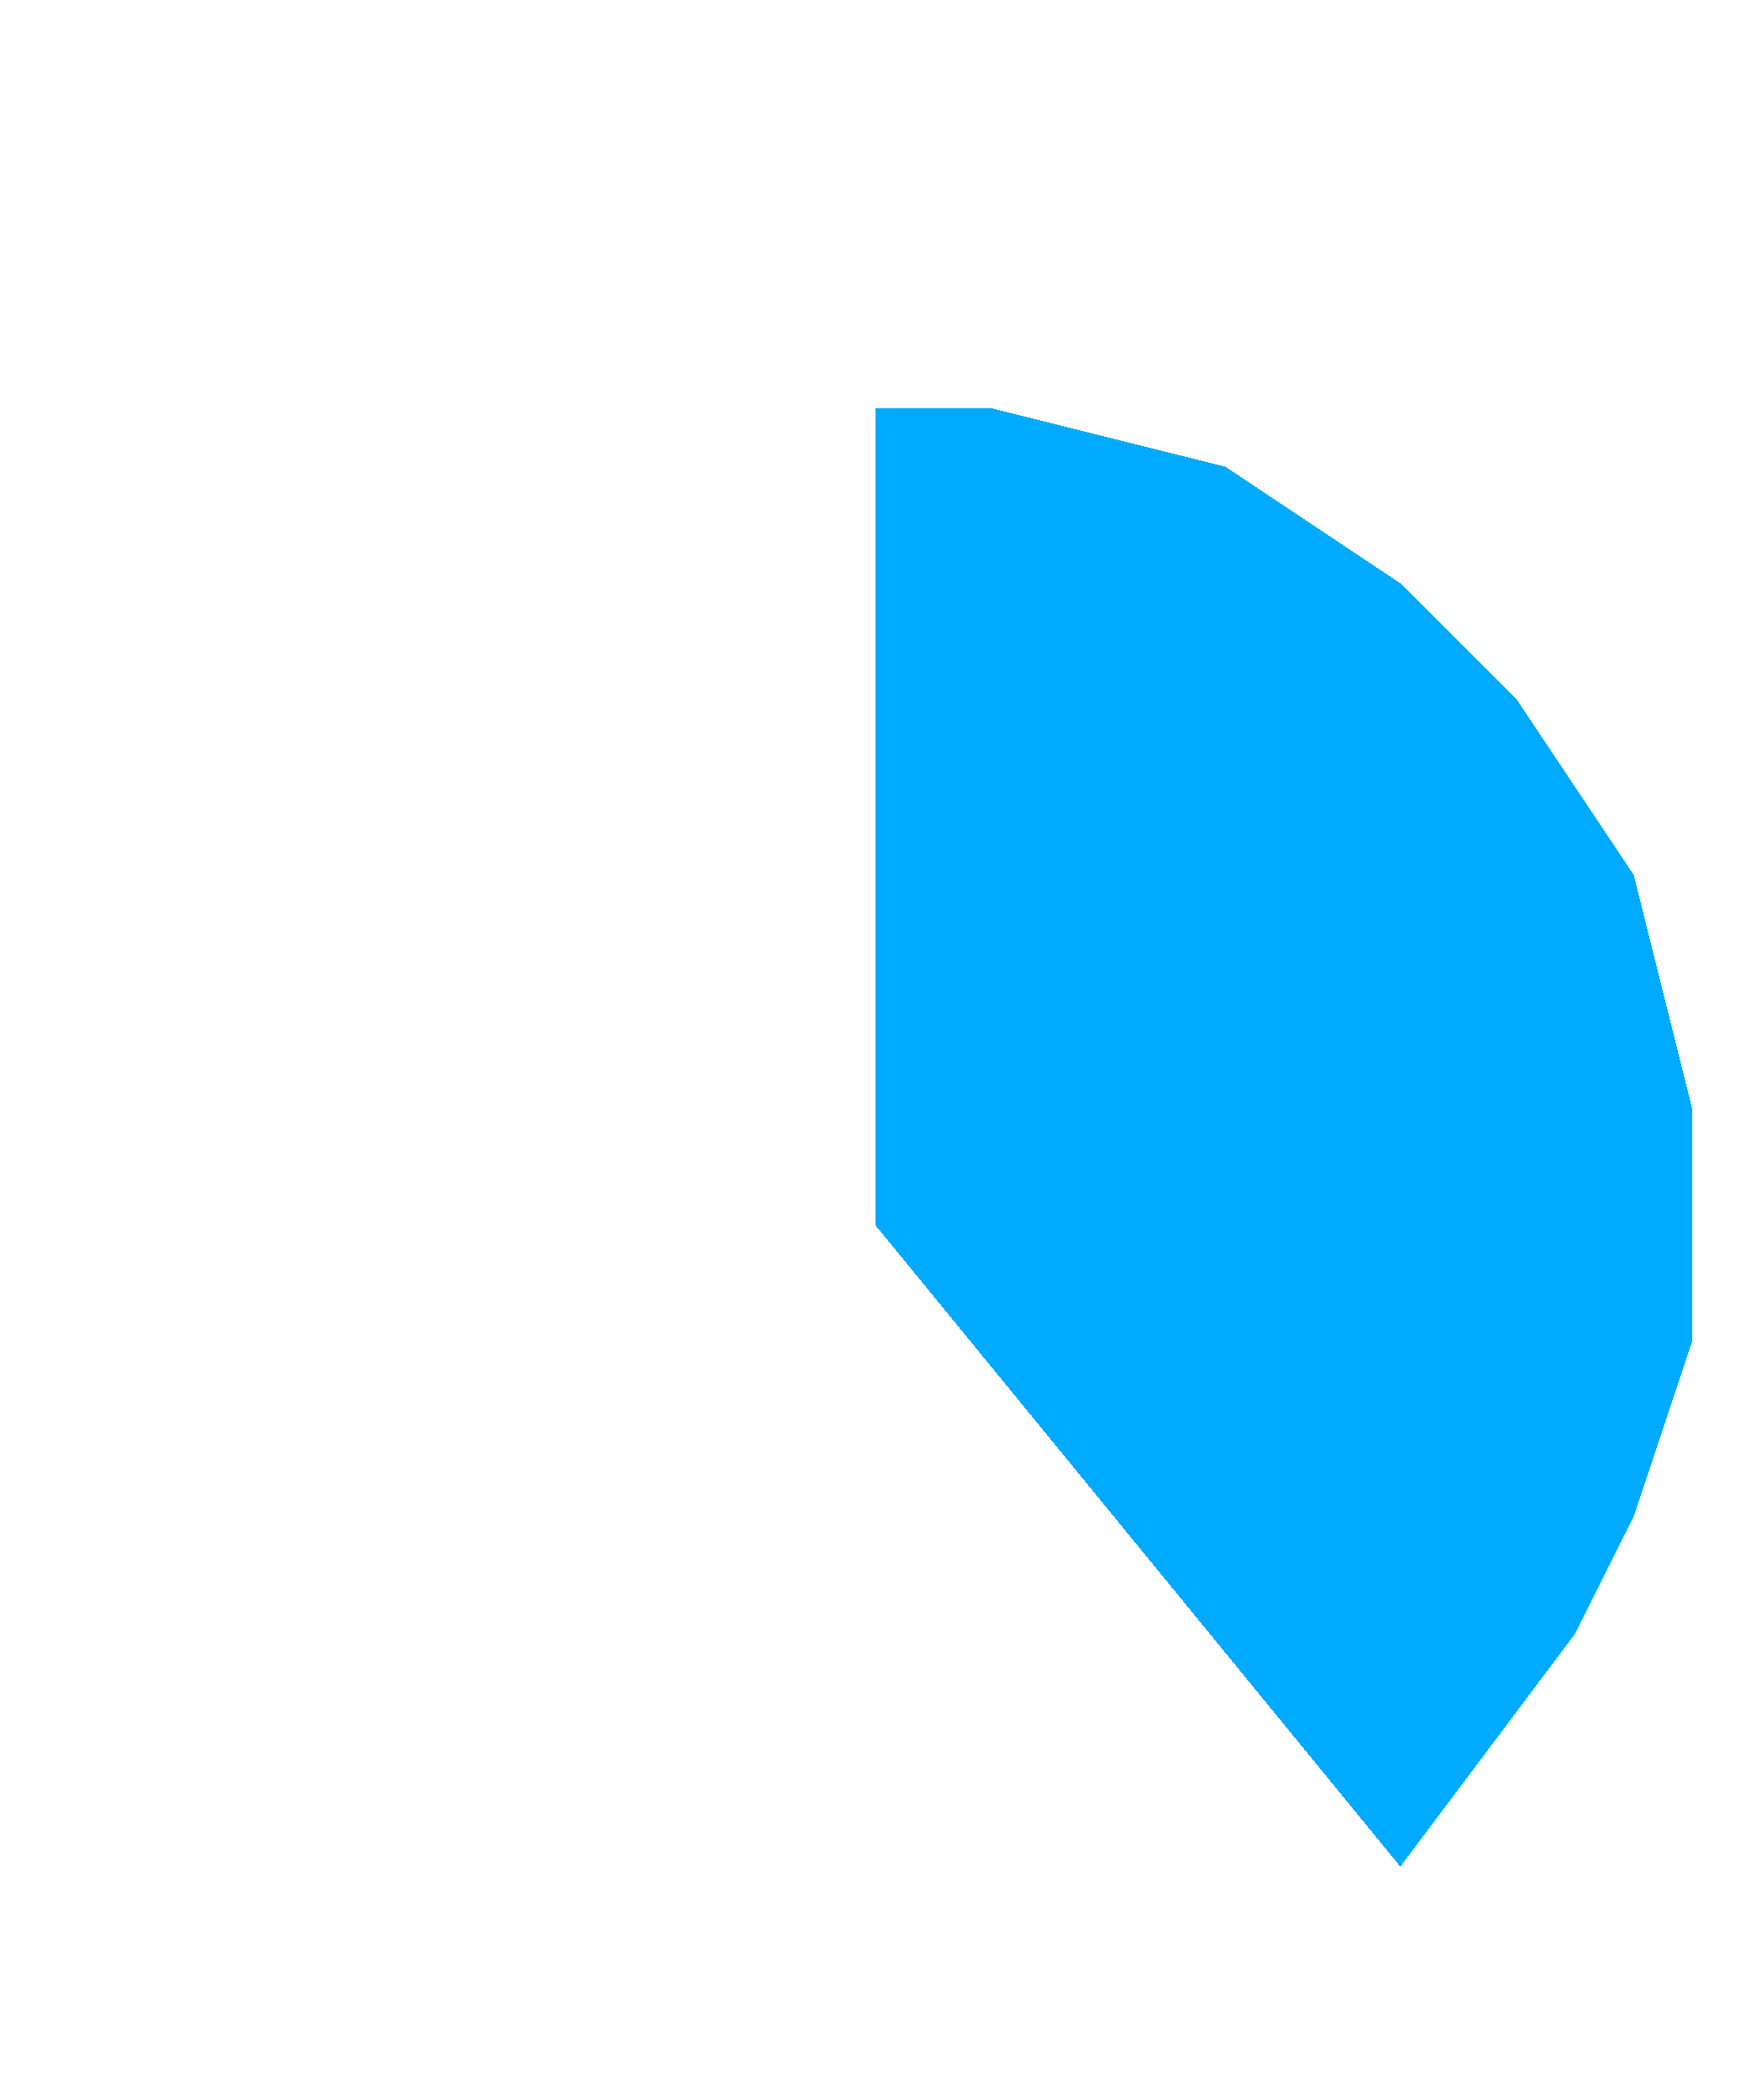
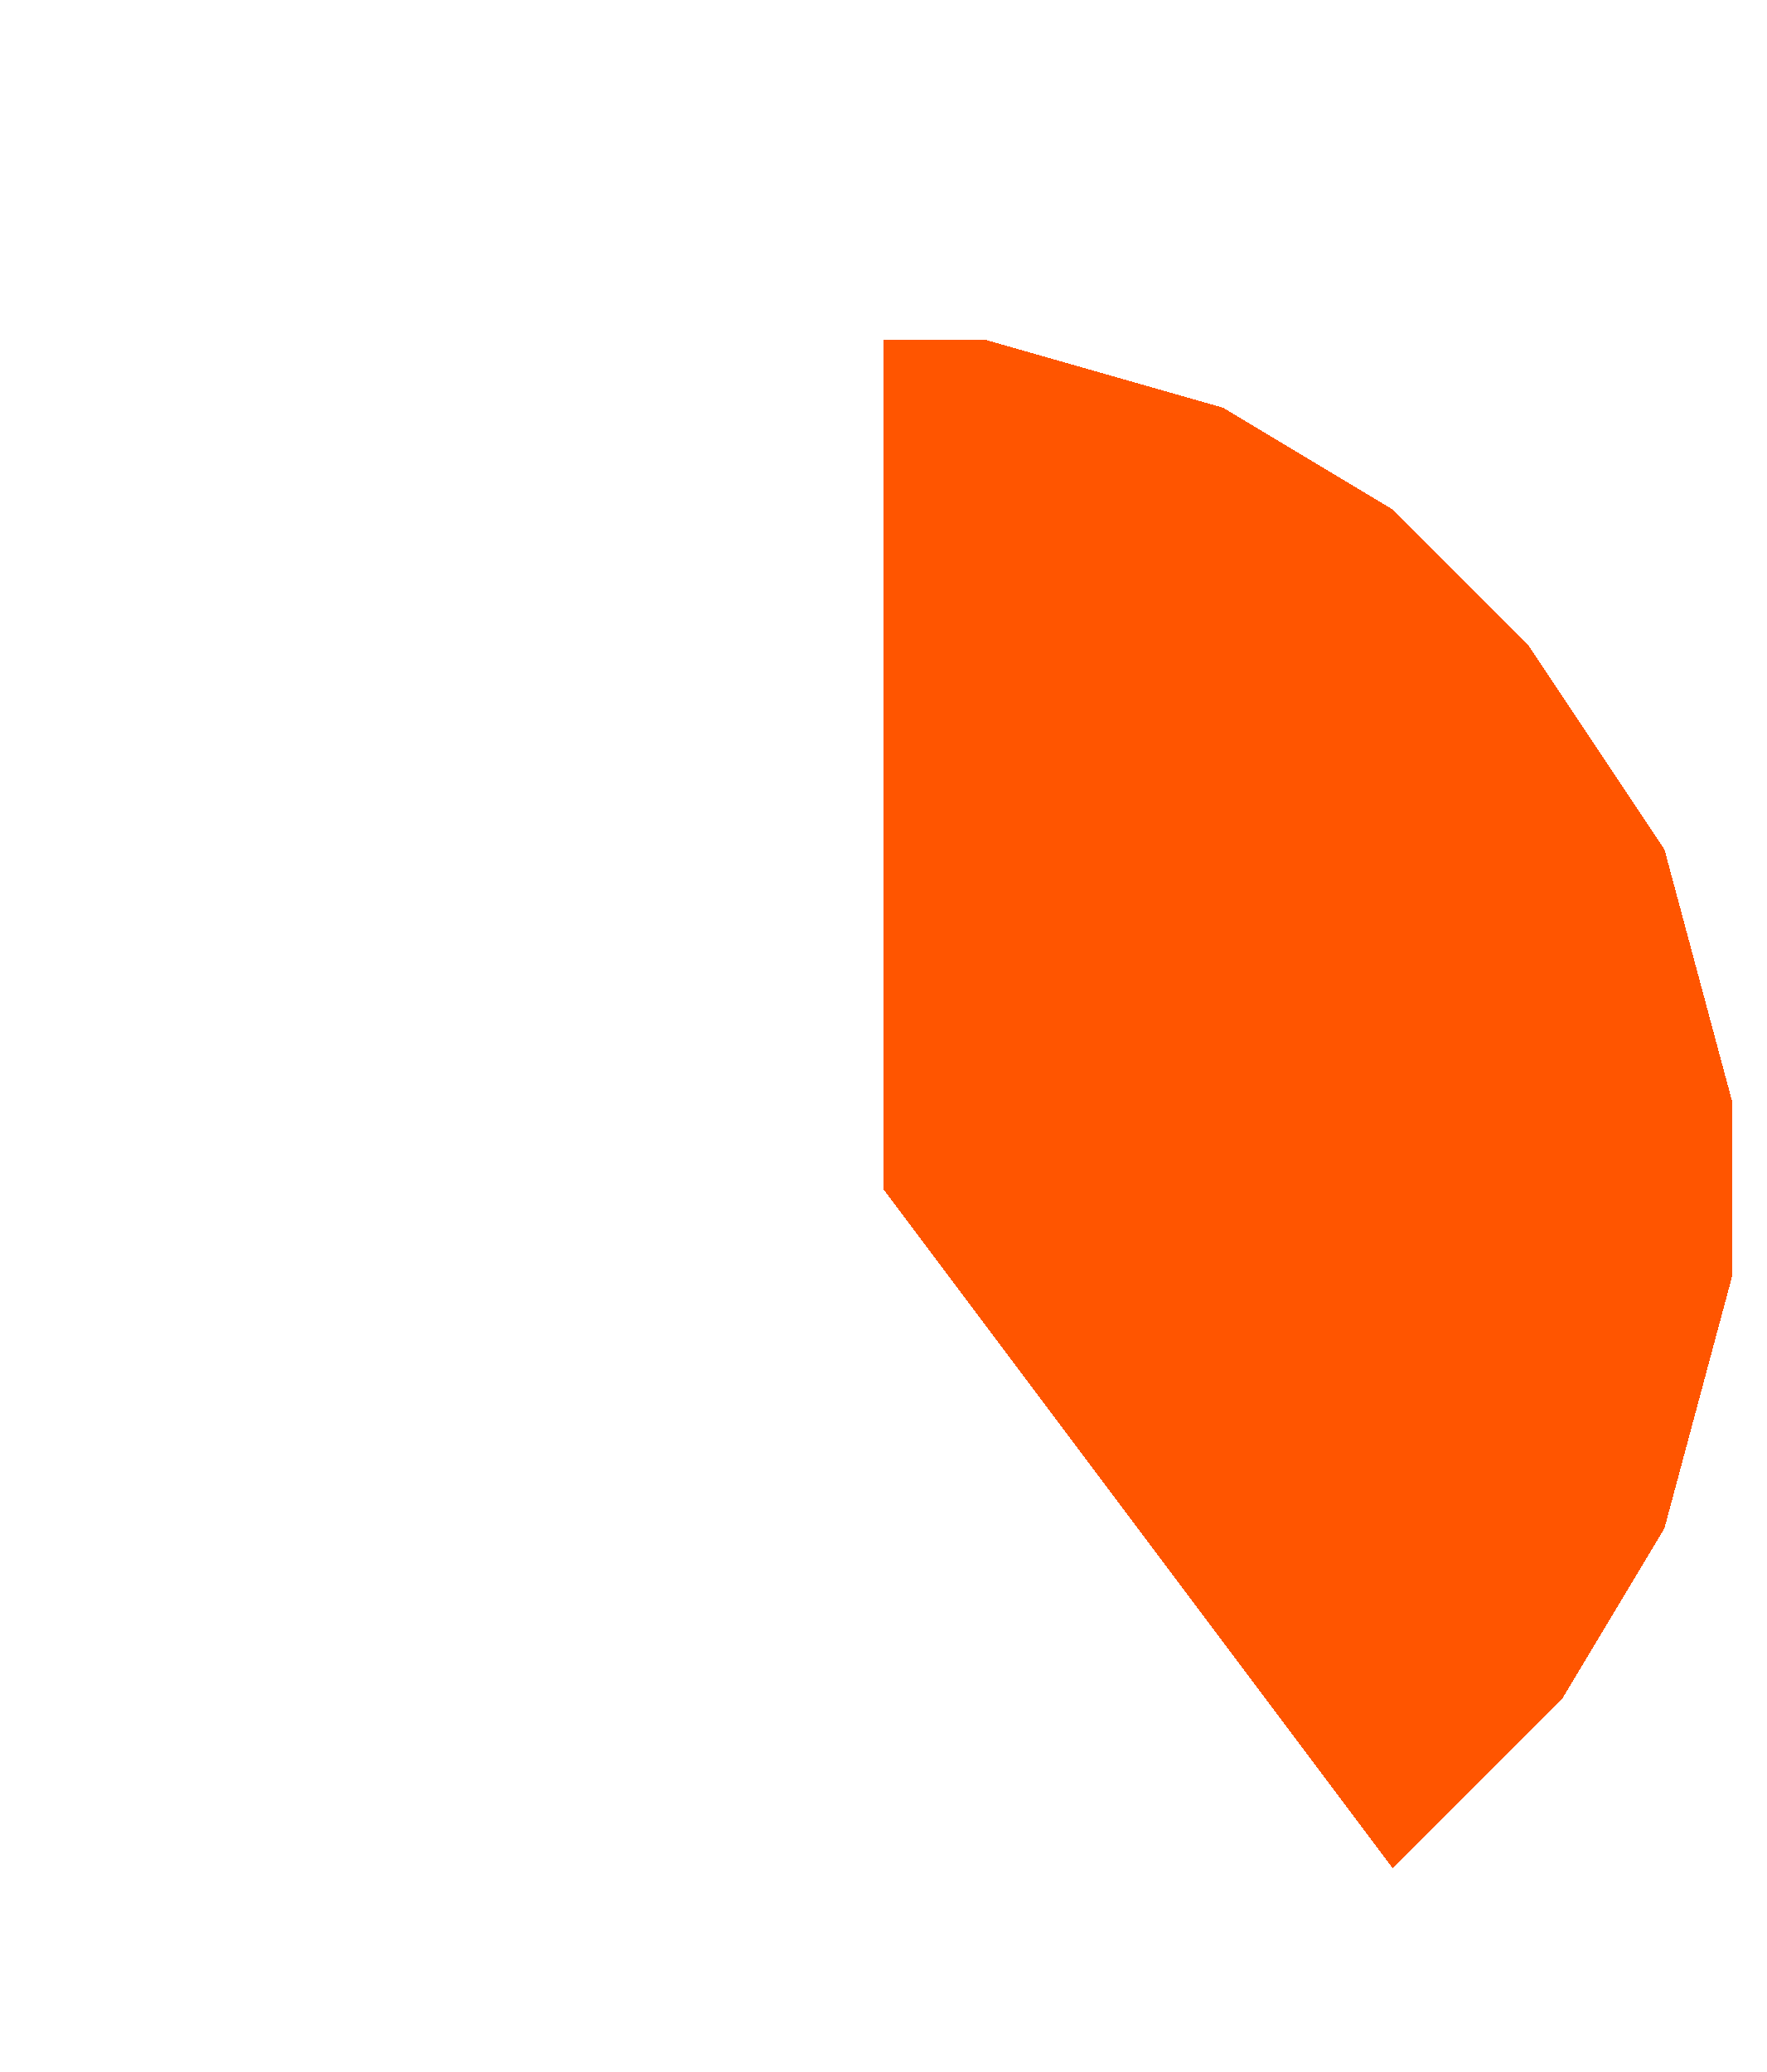
- <svg xmlns="http://www.w3.org/2000/svg" width="30" height="36" viewBox="0 0 30 36" id="svg2" version="1.1" style="shape-rendering:crispEdges">
+ <svg xmlns="http://www.w3.org/2000/svg" width="52" height="61" viewBox="0 0 52 61" id="svg2" version="1.1" style="shape-rendering:crispEdges">
  <defs id="defs4" />
-   <g id="layer1" transform="translate(-0.2369458,-1015.967)">
-     <path style="fill:#00aaff;fill-opacity:1;fill-rule:evenodd;stroke:none;stroke-width:1.4;stroke-linecap:butt;stroke-linejoin:miter;stroke-miterlimit:4;stroke-dasharray:none;stroke-opacity:1;shape-rendering:crispEdges" d="m 24.237,1047.967 3,-4 1,-2 1,-3 0,-2 0,-2 -1,-4 -2,-3 -2,-2 -3,-2 -4,-1 -2,0 0,14 z" id="path3802" />
-     <path style="fill:none;fill-rule:evenodd;stroke:#000000;stroke-width:0;stroke-linecap:butt;stroke-linejoin:miter;stroke-miterlimit:4;stroke-dasharray:none;stroke-opacity:1" d="m 3.237,1013.967 23,25" id="path3279" />
+   <g id="layer1" transform="translate(11.01306,-996.9673)">
+     <path id="path3802-9" d="m 29.987,1051.967 5,-5 3,-5 2,-7.449 0,-5.102 -2,-7.449 -4,-6 -4,-4 -5,-3 -7,-2 -3,0 0,25 z" style="fill:#ff5500;fill-opacity:1;fill-rule:evenodd;stroke:none;stroke-width:2;stroke-linecap:butt;stroke-linejoin:miter;stroke-miterlimit:4;stroke-dasharray:none;stroke-opacity:1;shape-rendering:crispEdges" />
  </g>
</svg>
